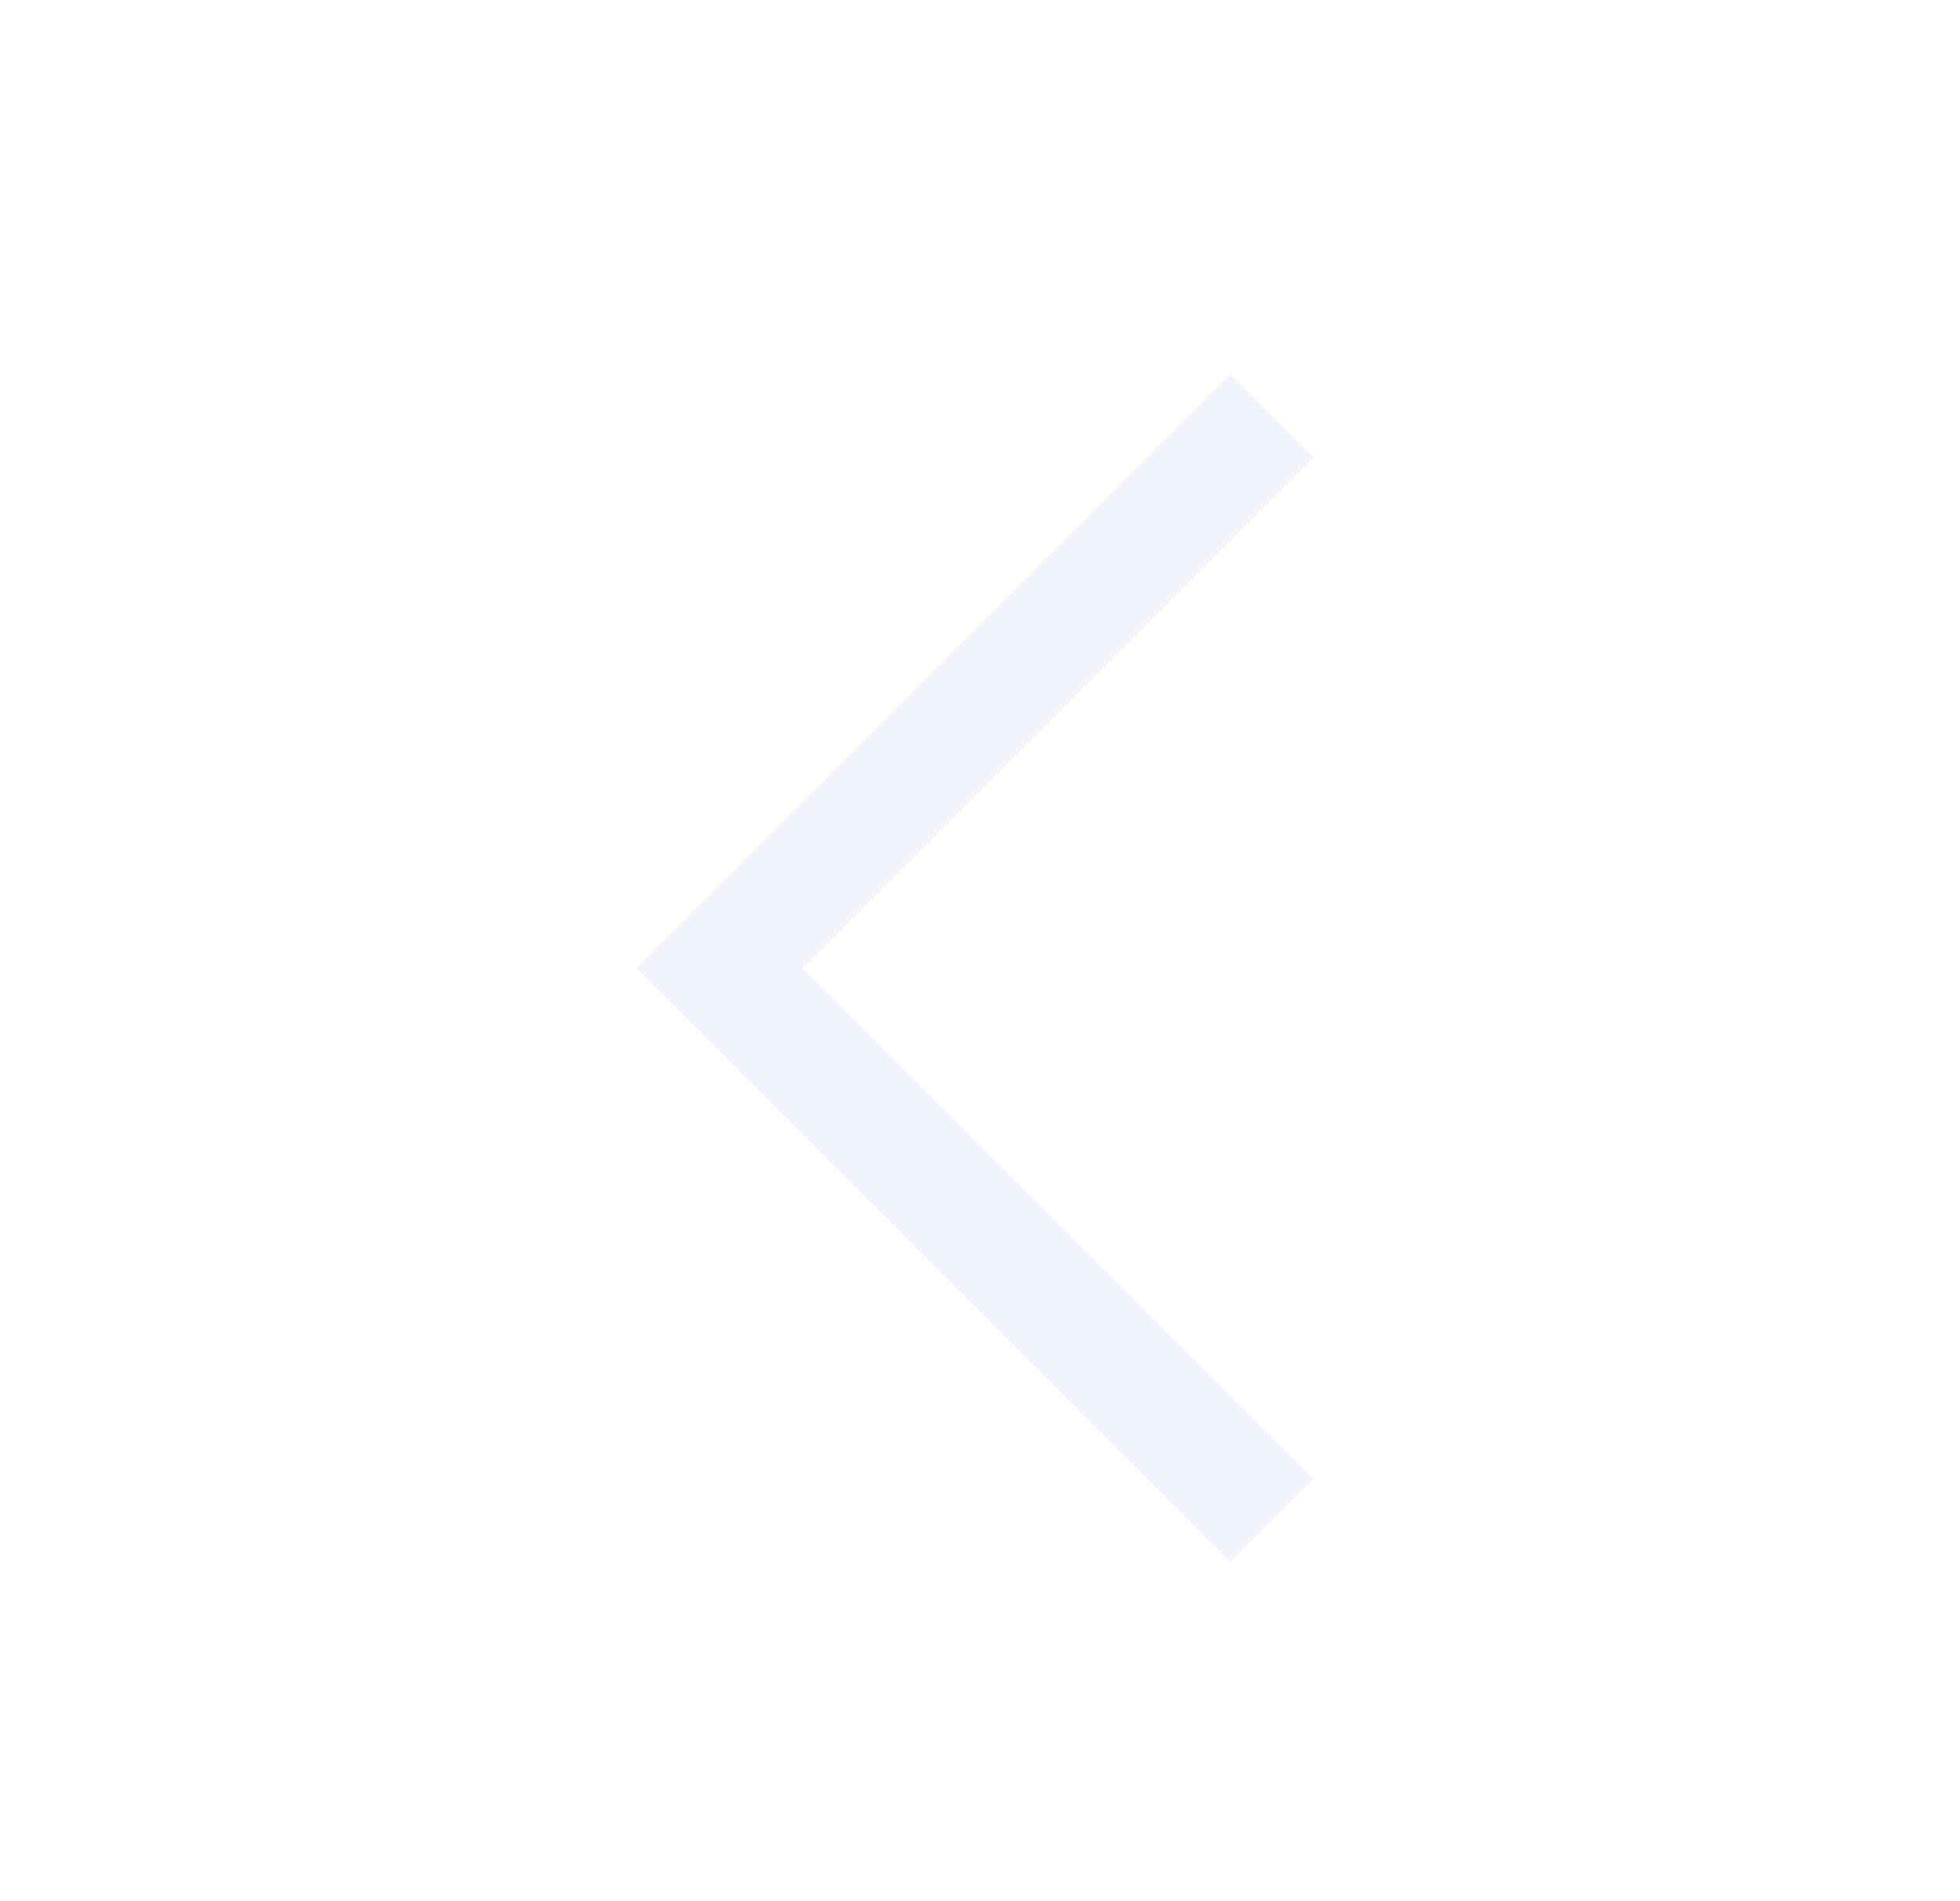
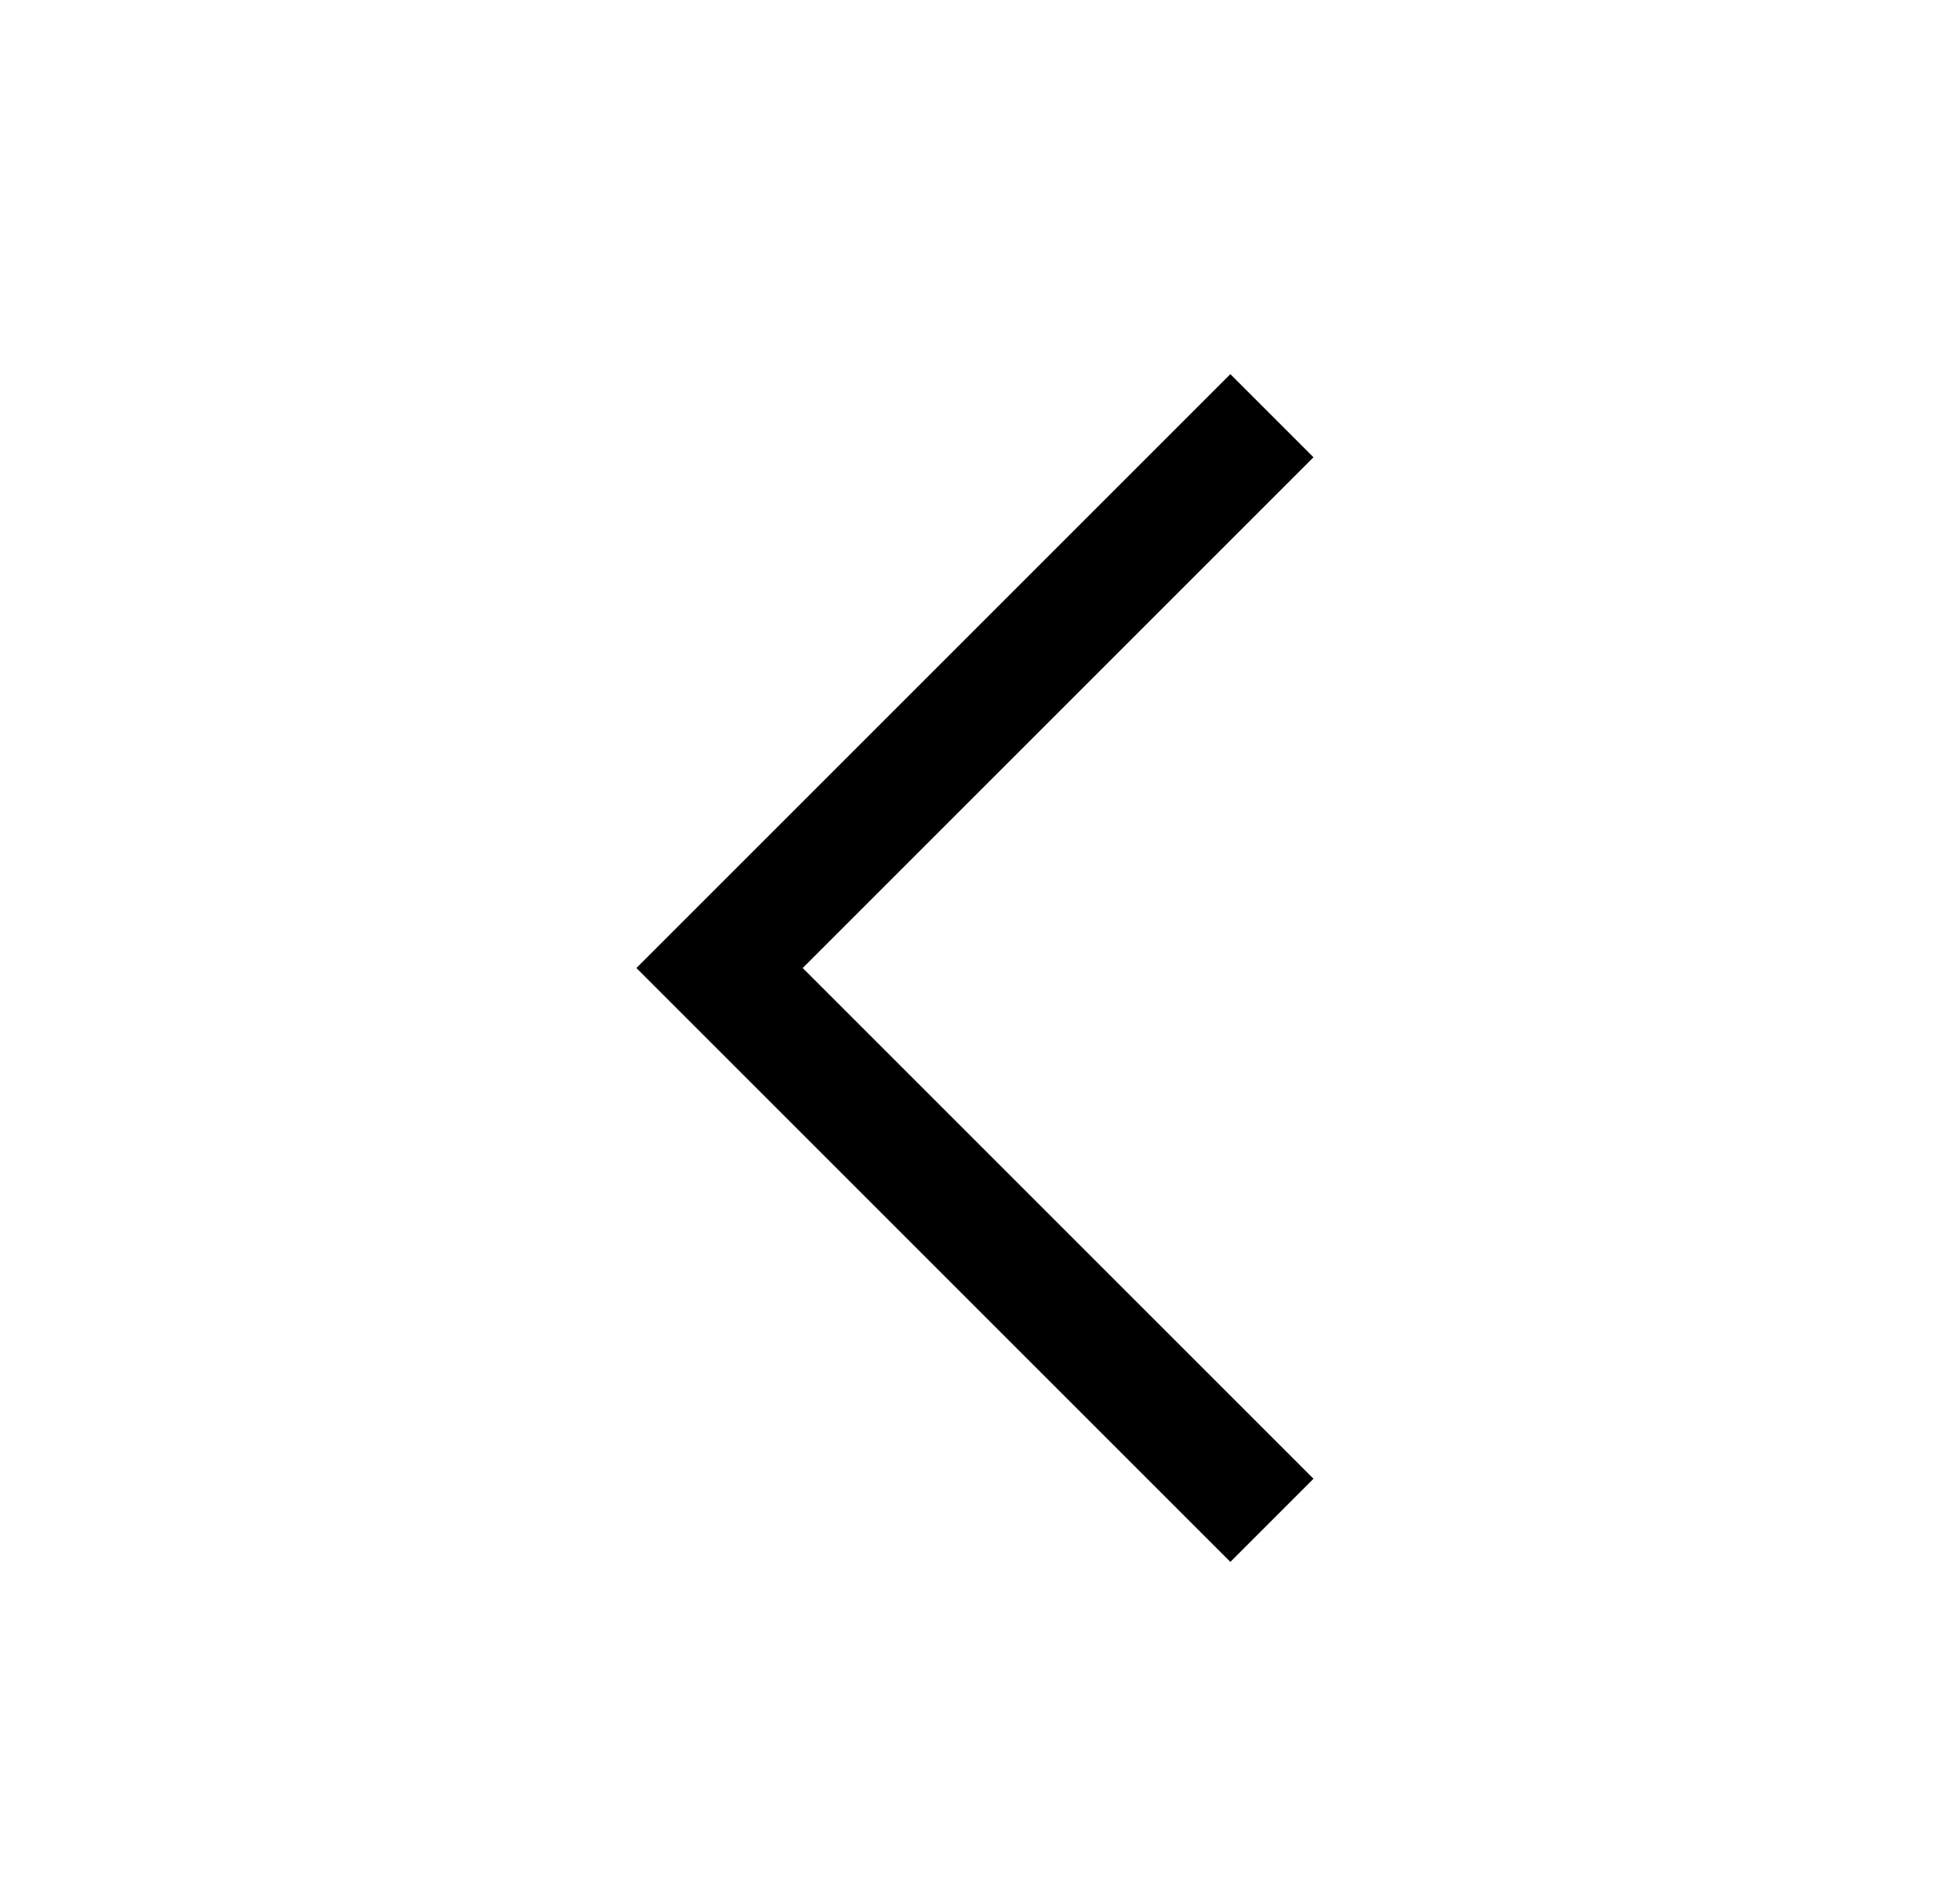
<svg xmlns="http://www.w3.org/2000/svg" width="33" height="32" viewBox="0 0 33 32" fill="currentColor">
-   <path d="M10.715 16.3L20.715 6.3L22.115 7.7L13.515 16.3L22.115 24.9L20.715 26.3L10.715 16.3Z" fill="#F2F3FD" />
+   <path d="M10.715 16.3L20.715 6.3L22.115 7.7L13.515 16.3L22.115 24.9L20.715 26.3L10.715 16.3Z" />
</svg>
